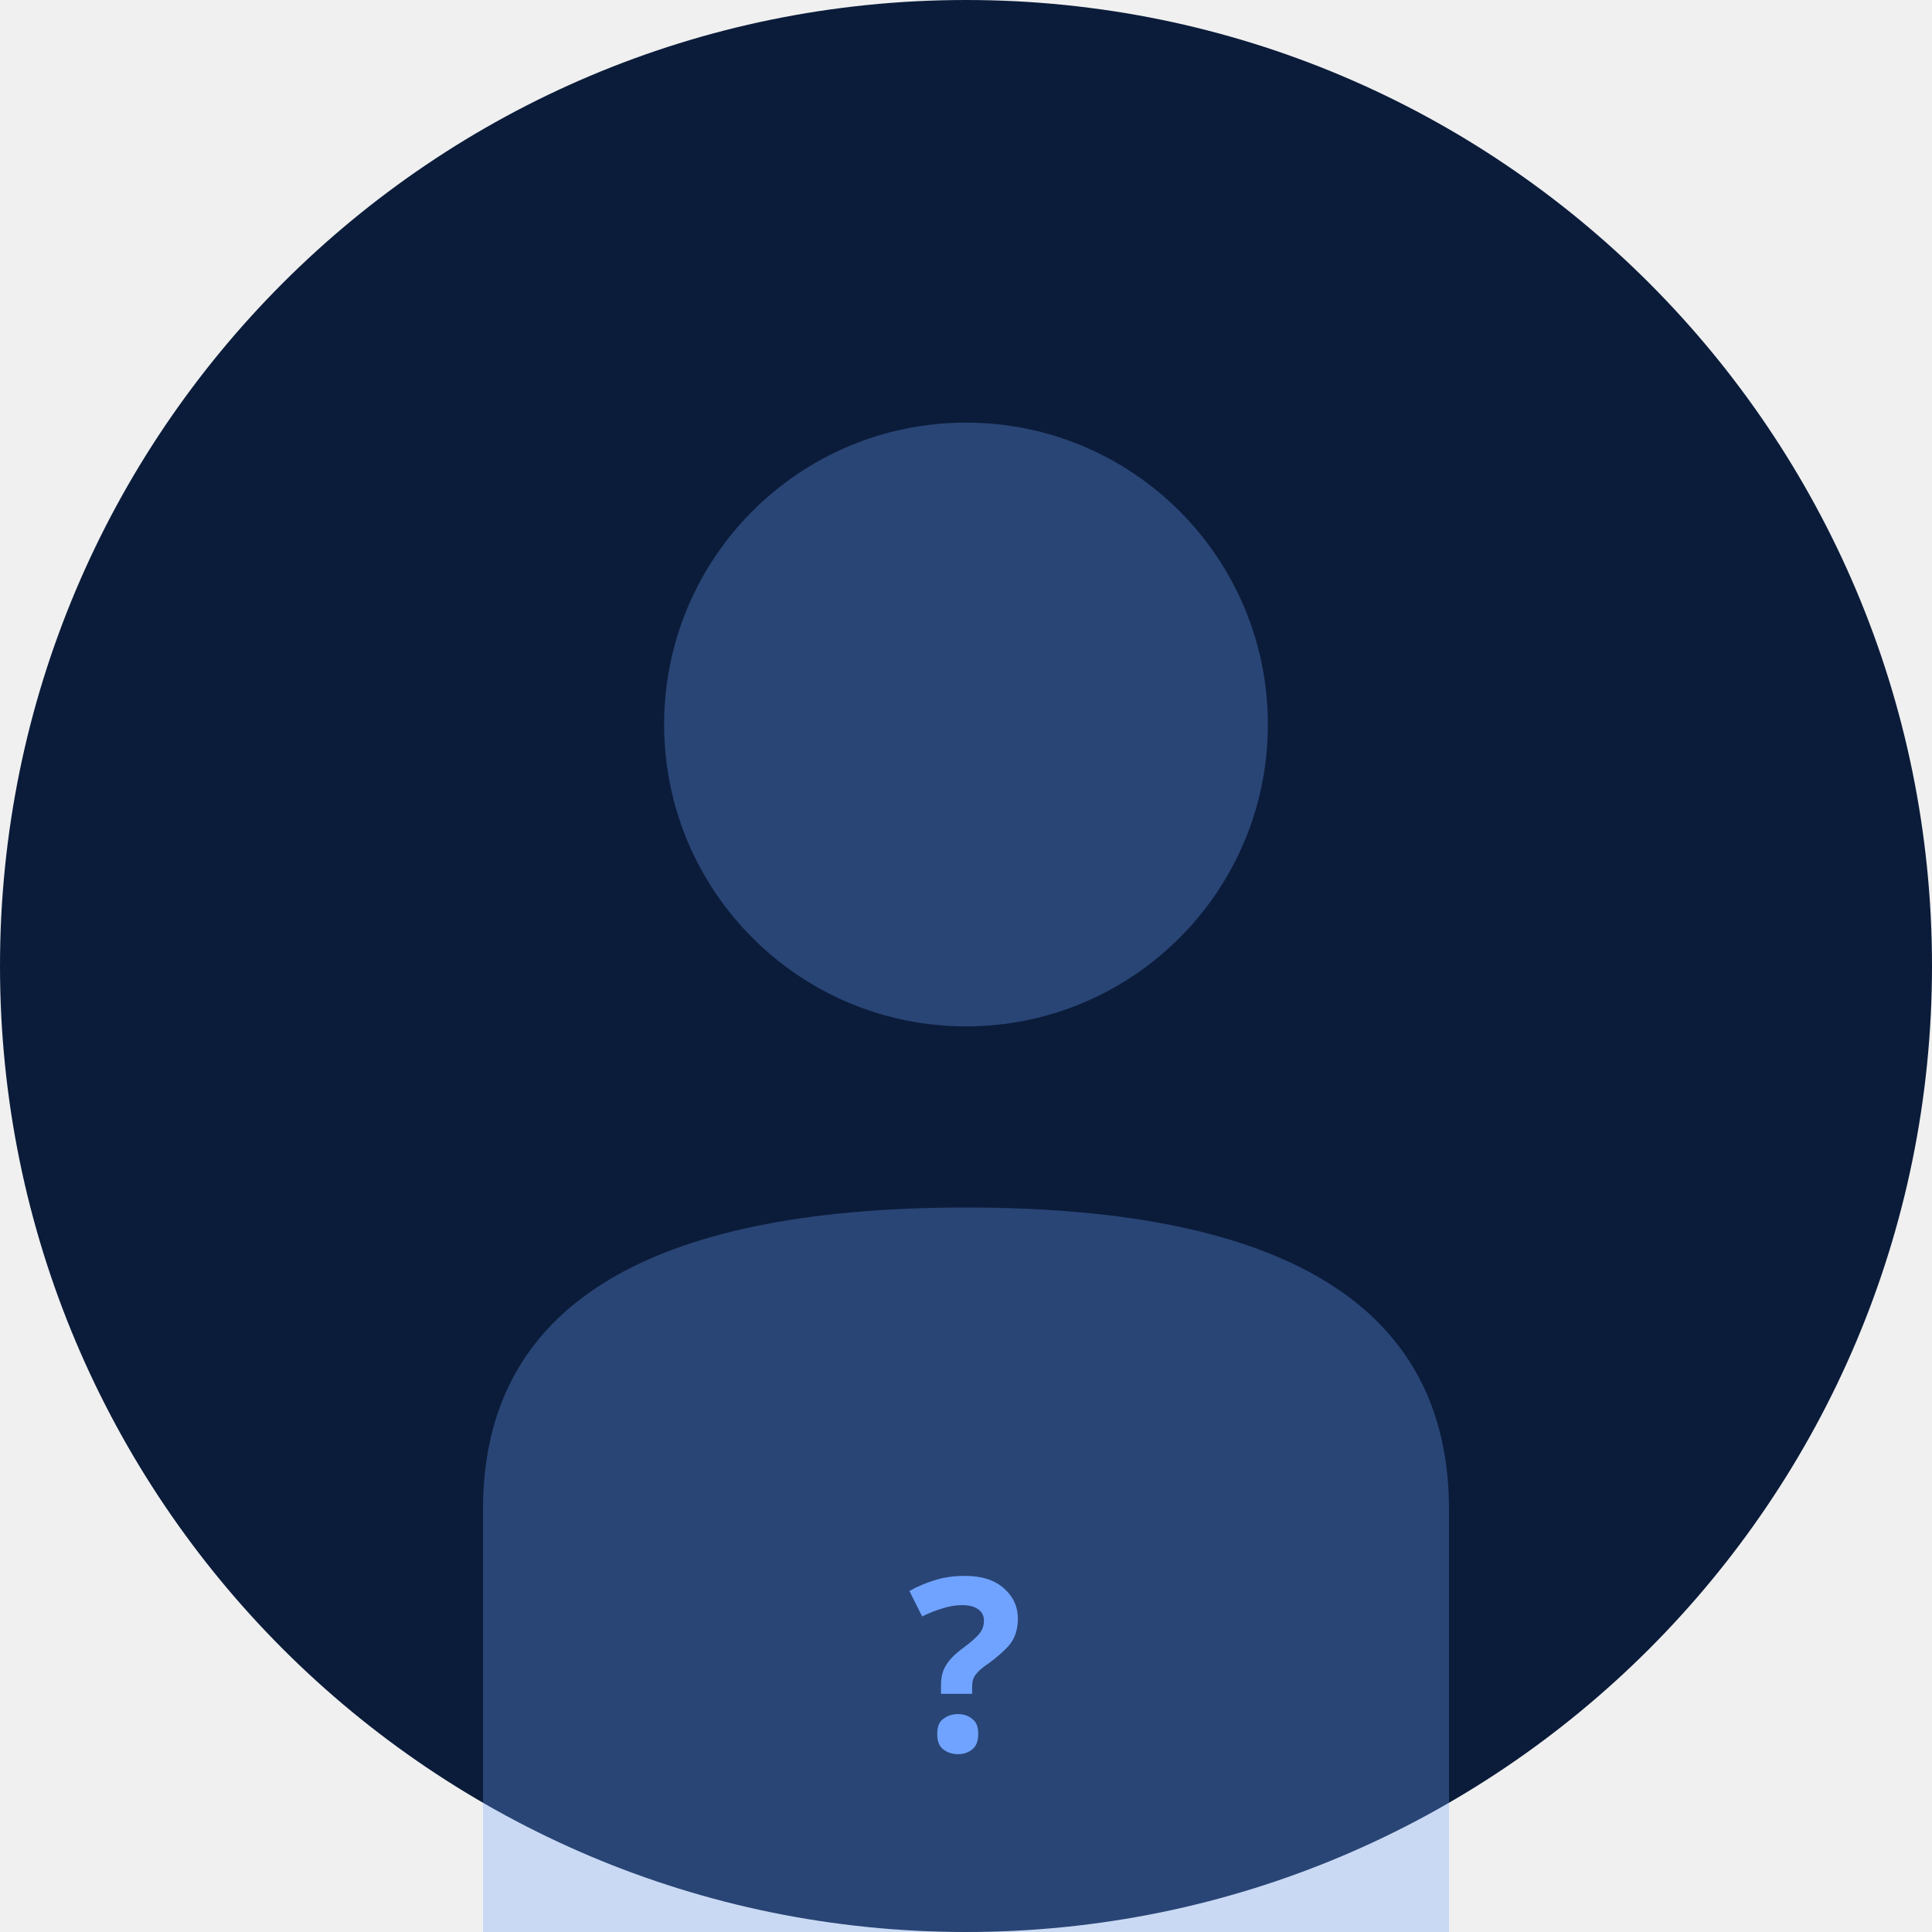
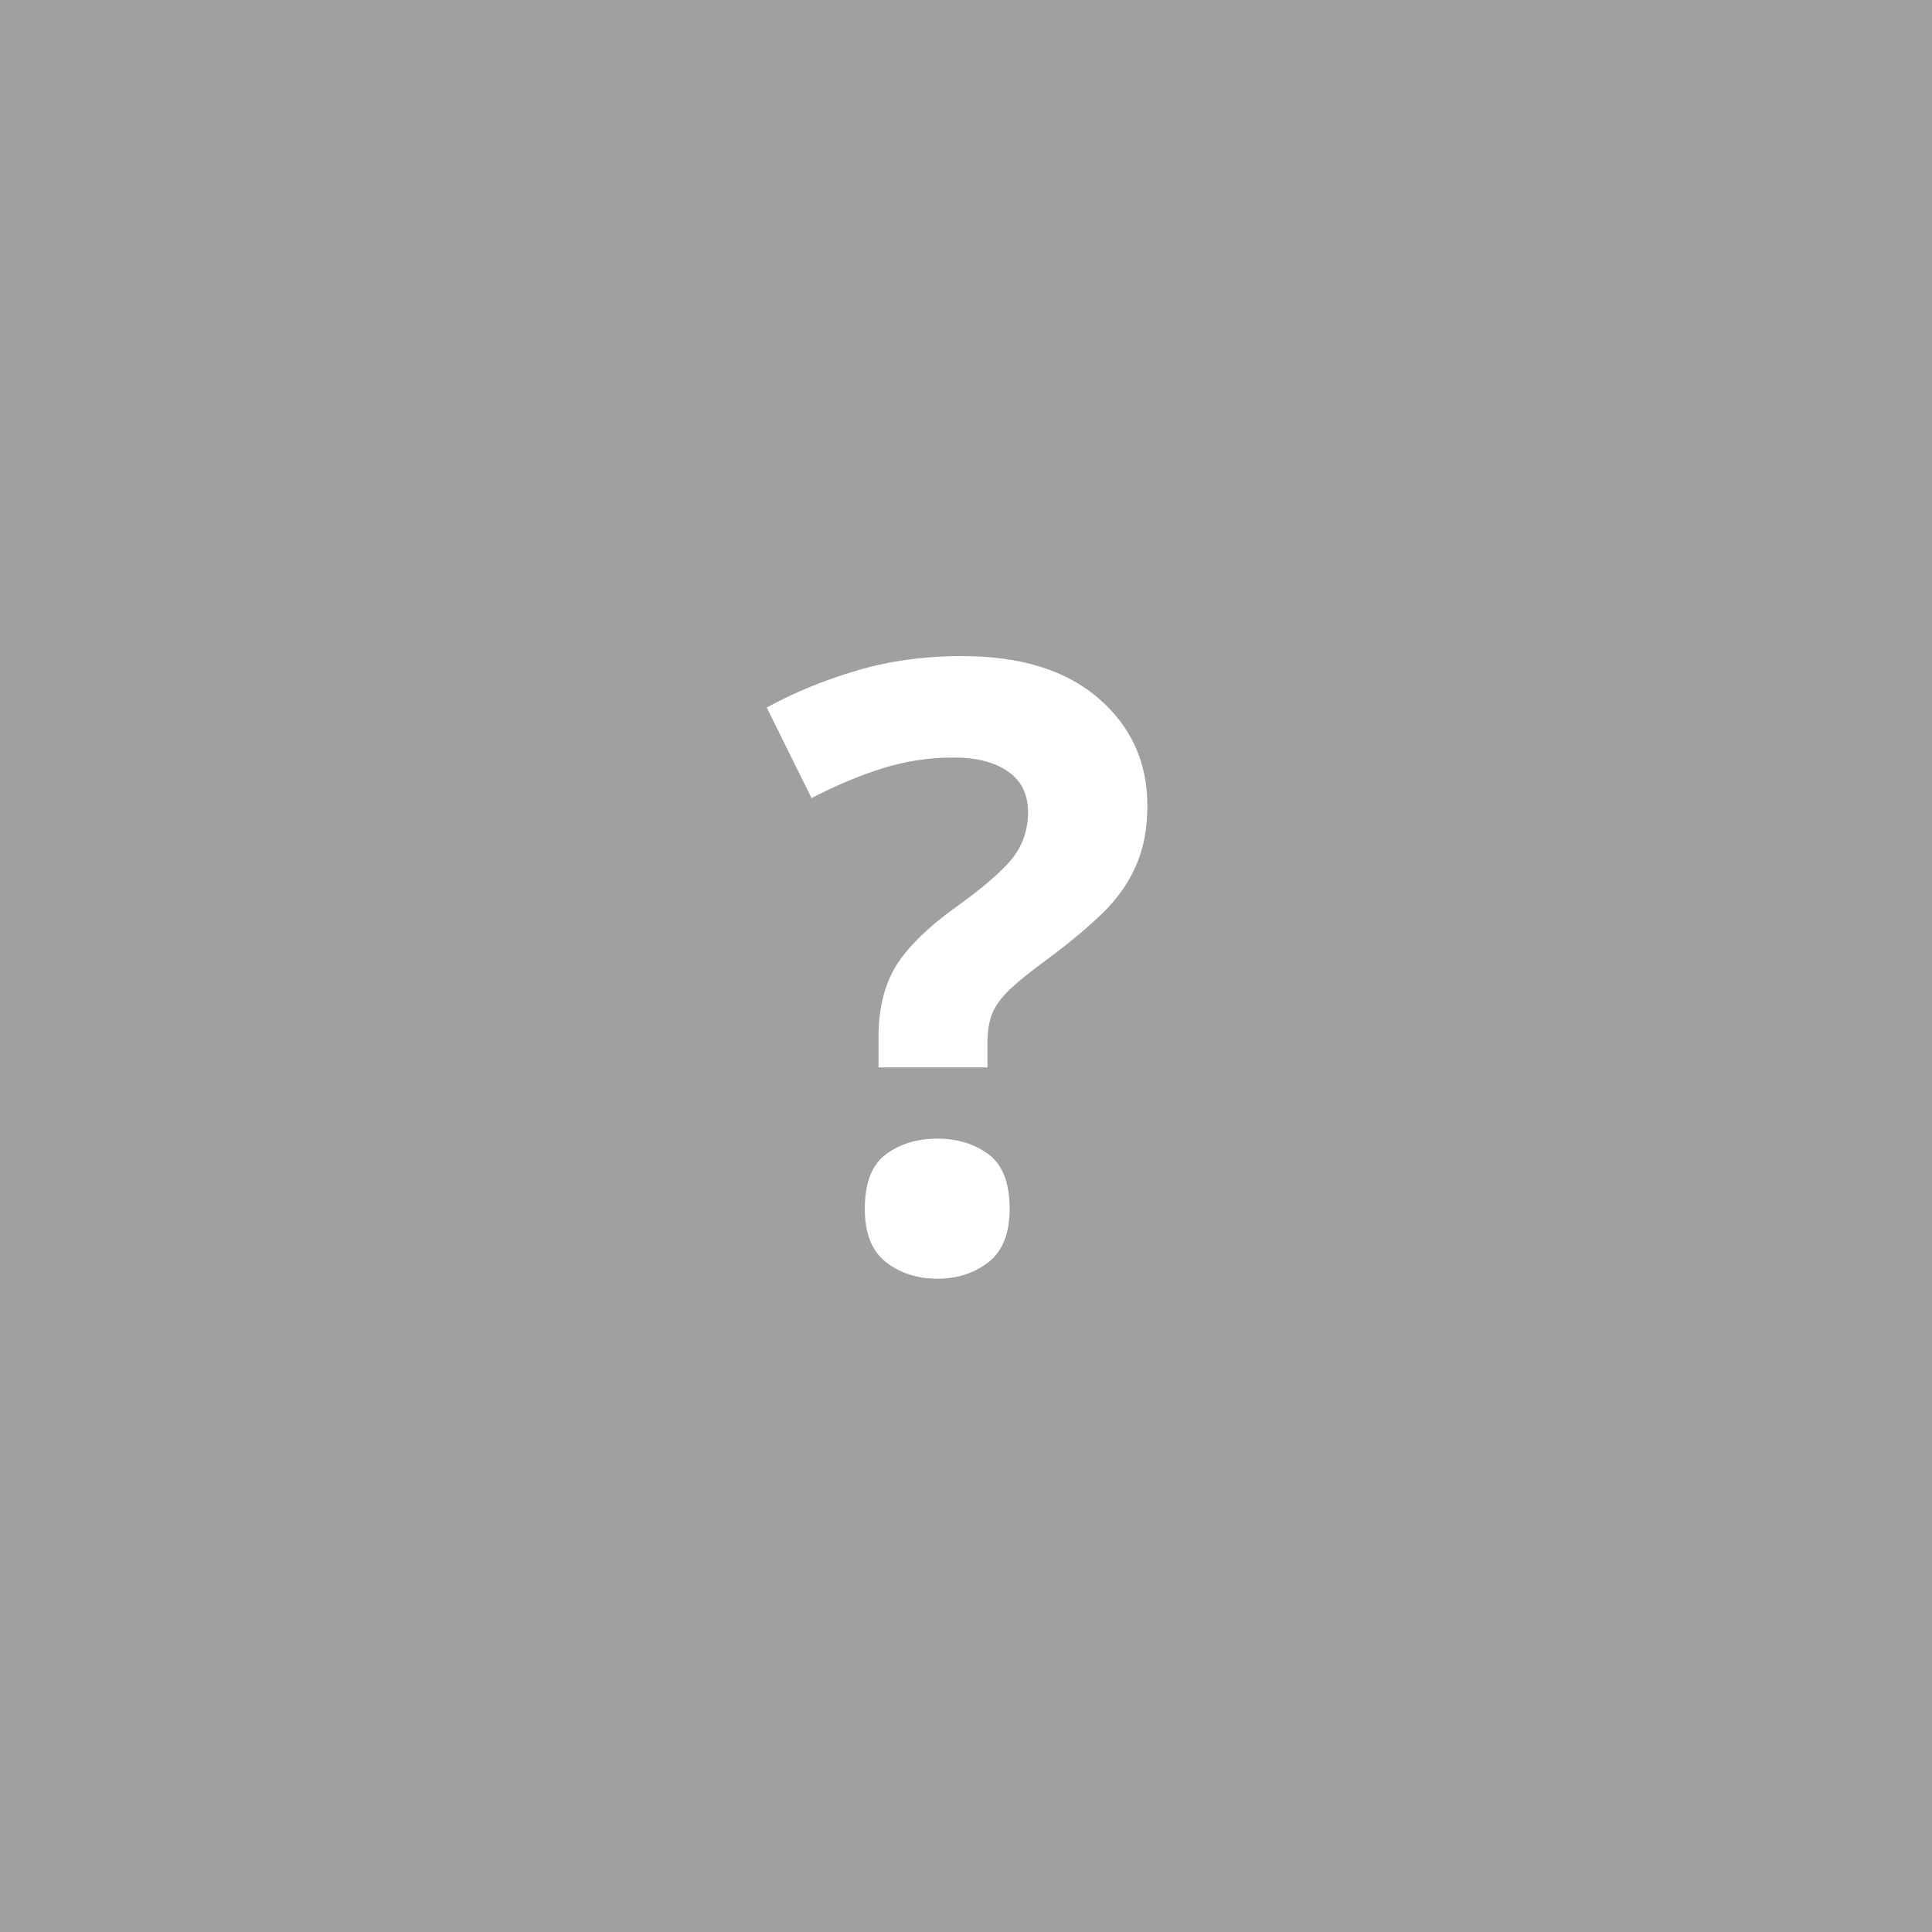
<svg xmlns="http://www.w3.org/2000/svg" width="64" height="64" viewBox="0 0 64 64">
-   <circle cx="32" cy="32" r="32" fill="#0b1c3a" />
-   <circle cx="32" cy="24" r="10" fill="#6fa3ff" opacity="0.3" />
-   <path d="M 16 50 Q 16 40 32 40 Q 48 40 48 50 L 48 64 L 16 64 Z" fill="#6fa3ff" opacity="0.3" />
-   <text x="32" y="58" font-family="system-ui, sans-serif" font-size="8" fill="#6fa3ff" text-anchor="middle" font-weight="700">?</text>
+   <rect width="64" height="64" fill="#a0a0a0" />
+   <text x="32" y="42" font-family="system-ui, sans-serif" font-size="28" fill="#fff" text-anchor="middle" font-weight="600">?</text>
</svg>
